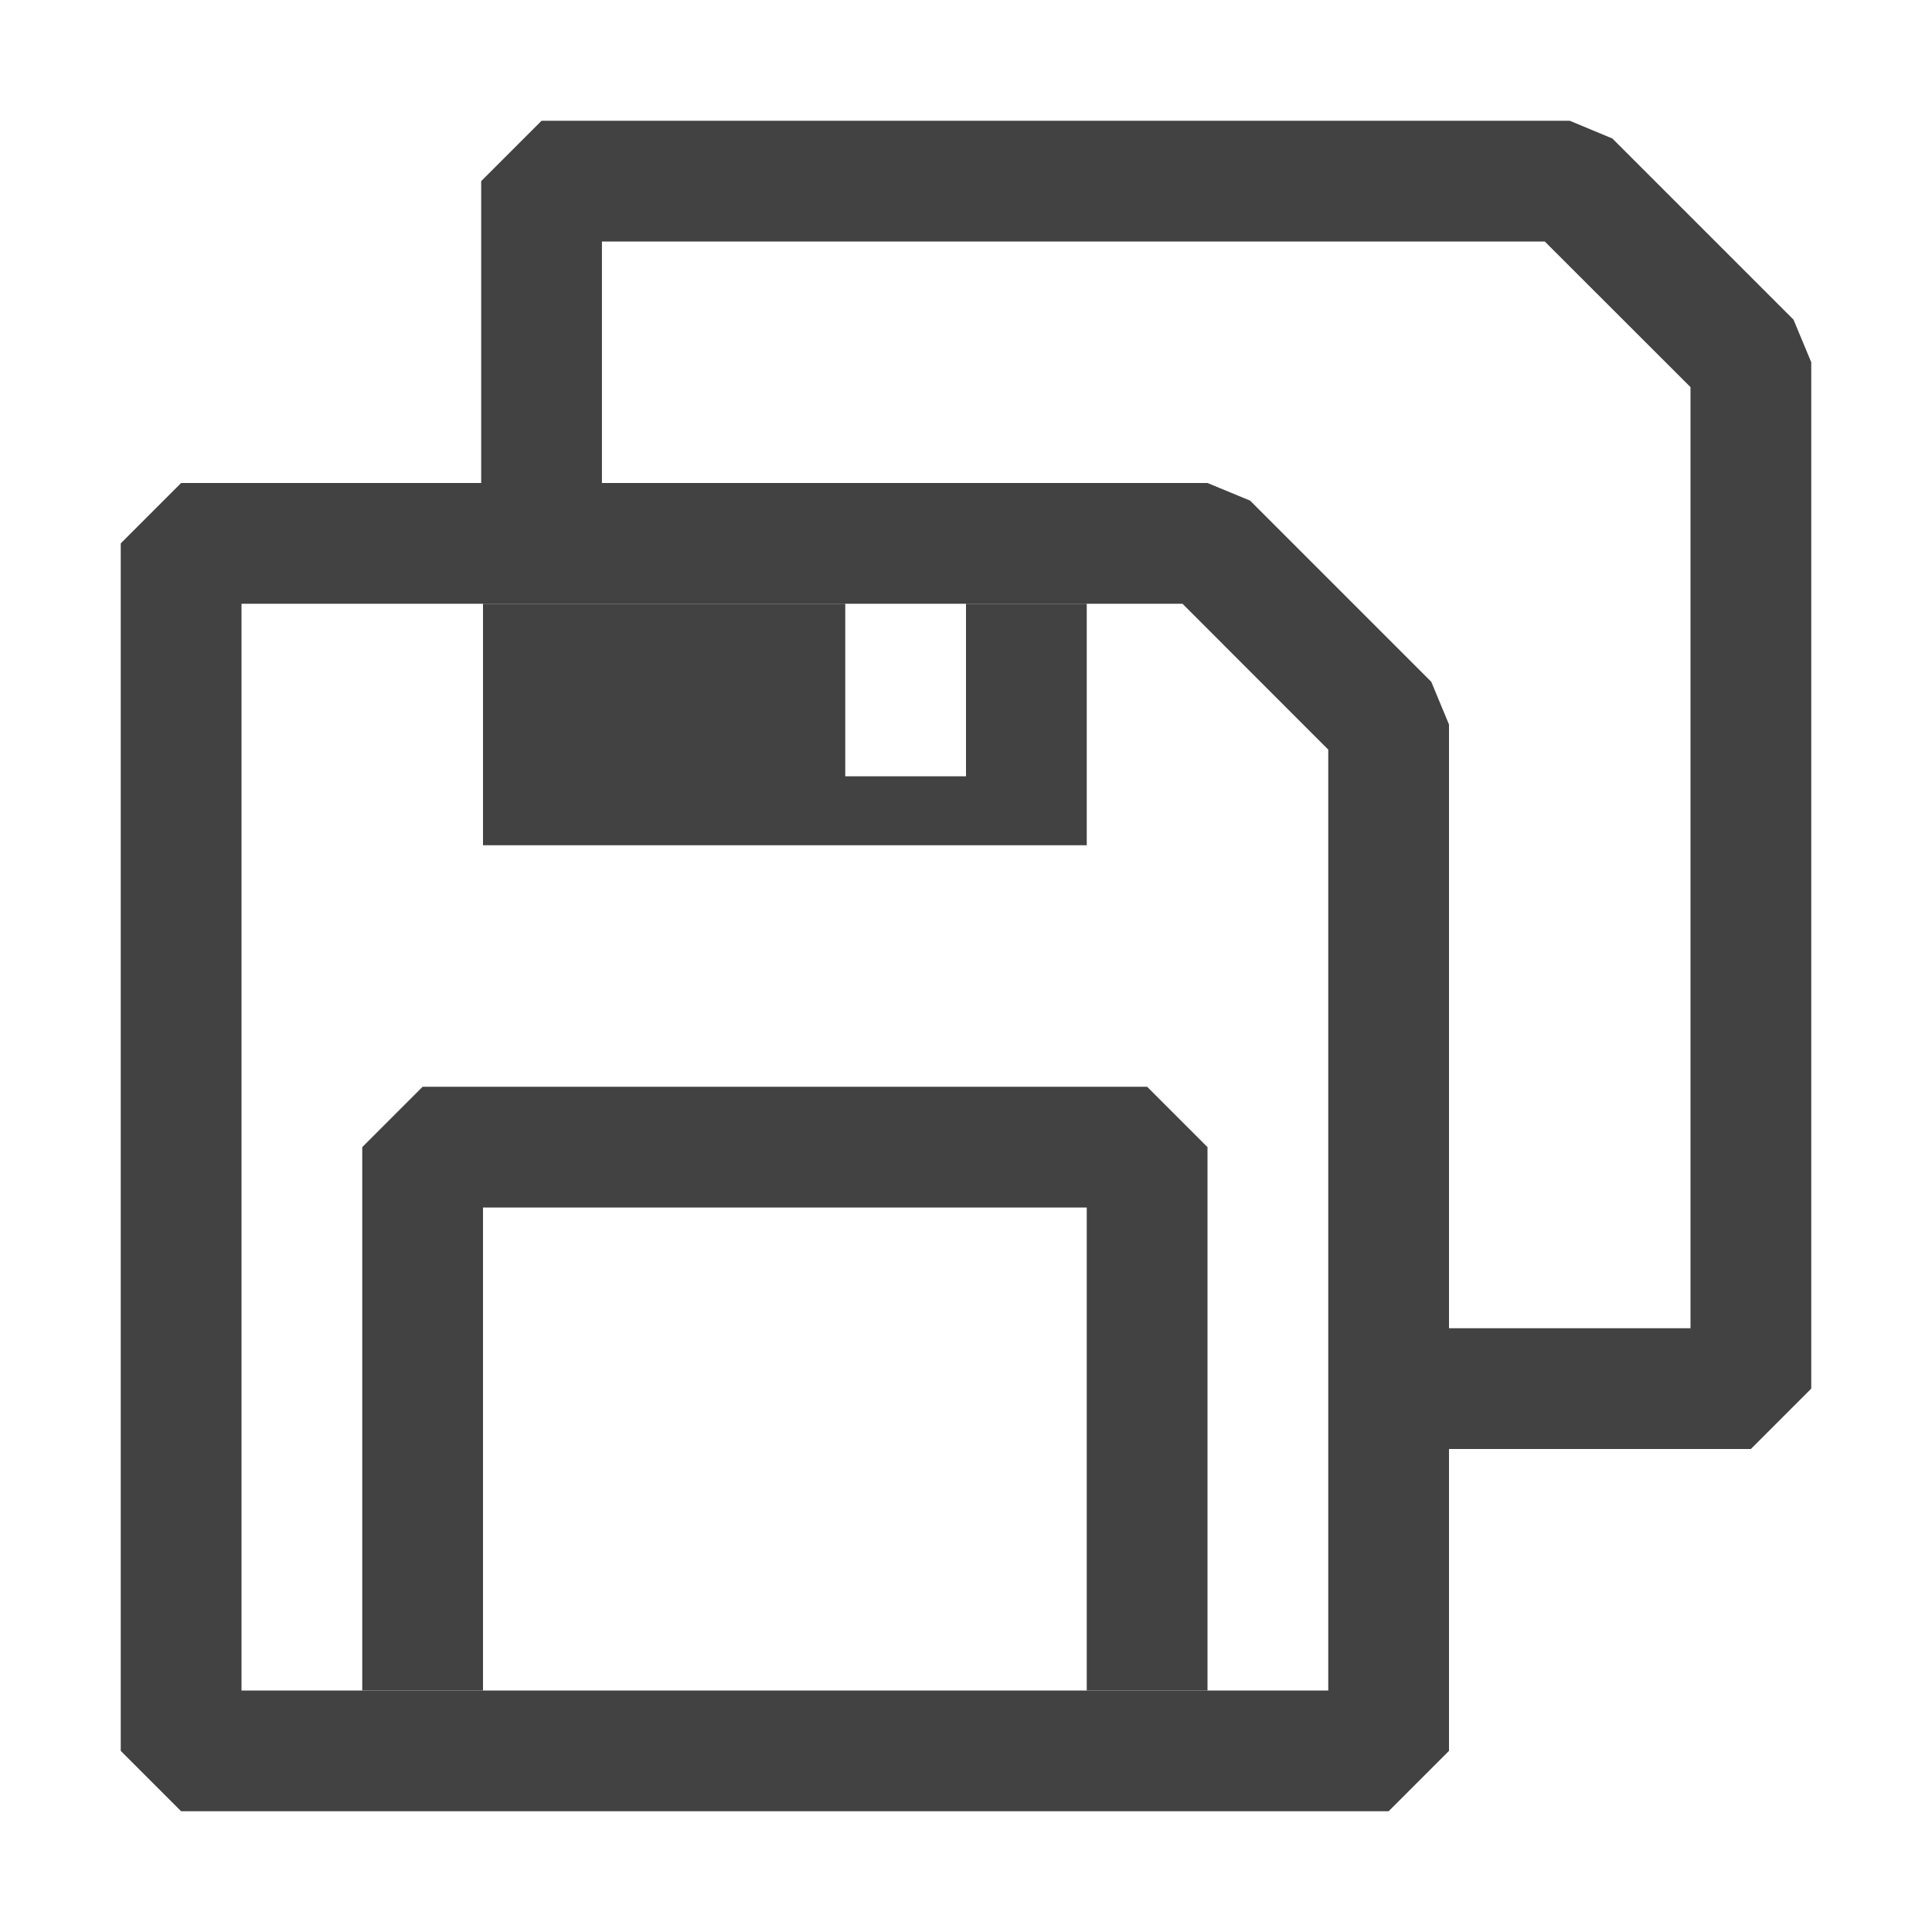
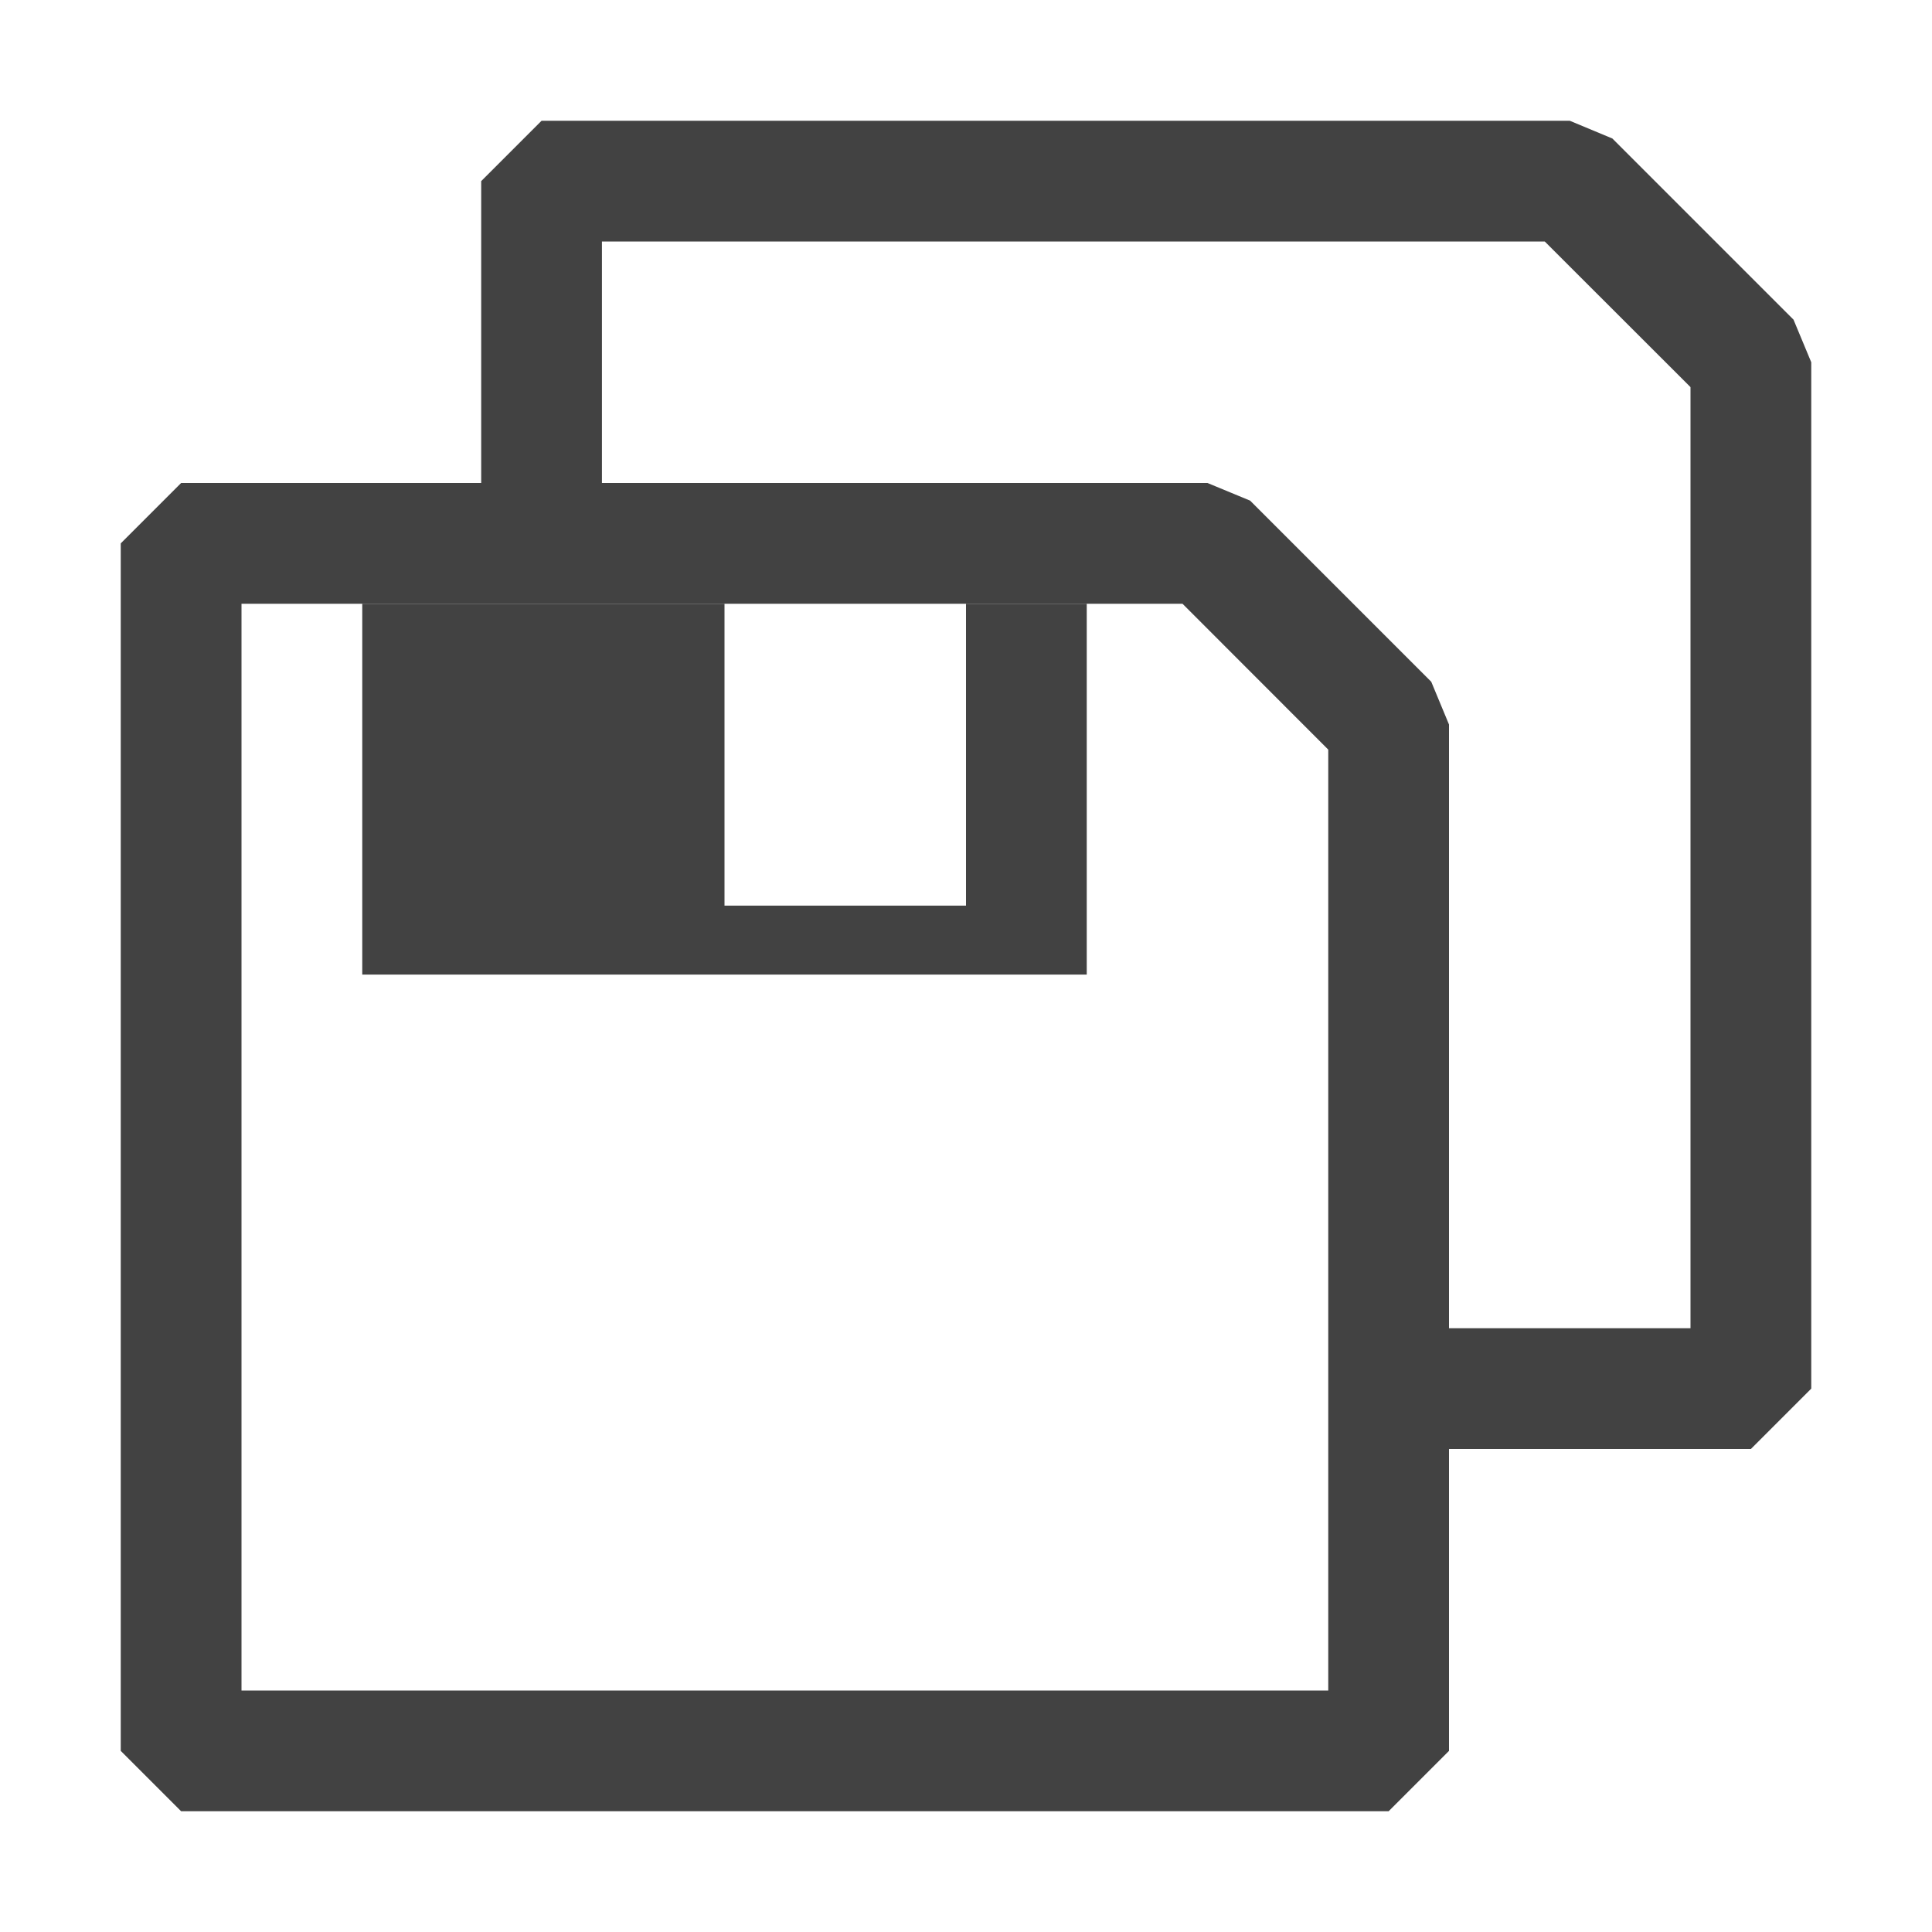
<svg xmlns="http://www.w3.org/2000/svg" width="16" height="16" viewBox="0 0 16 16" fill="none">
  <path d="M15 3V11.5L14.5 12H11.985V11H14V3.206L12.793 2H4.985V4H3.985V1.5L4.485 1H13L13.353 1.147L14.853 2.647L15 3Z" fill="#424242" />
  <path d="M11.853 5.646L10.353 4.146L10 4H1.5L1 4.5V14.5L1.5 15H11.5L12 14.5V6L11.853 5.646ZM11 14H2V5H9.793L11 6.208V14Z" fill="#424242" />
-   <path d="M10 9.5V14H9V10H4V14H3V9.5L3.5 9H9.5L10 9.5Z" fill="#424242" />
-   <path d="M9 5V7H4V5H7V6.429H8V5H9Z" fill="#424242" />
+   <path d="M9 5V8.071H3V5H6V7.5H8V5H9Z" fill="#424242" />
</svg>
